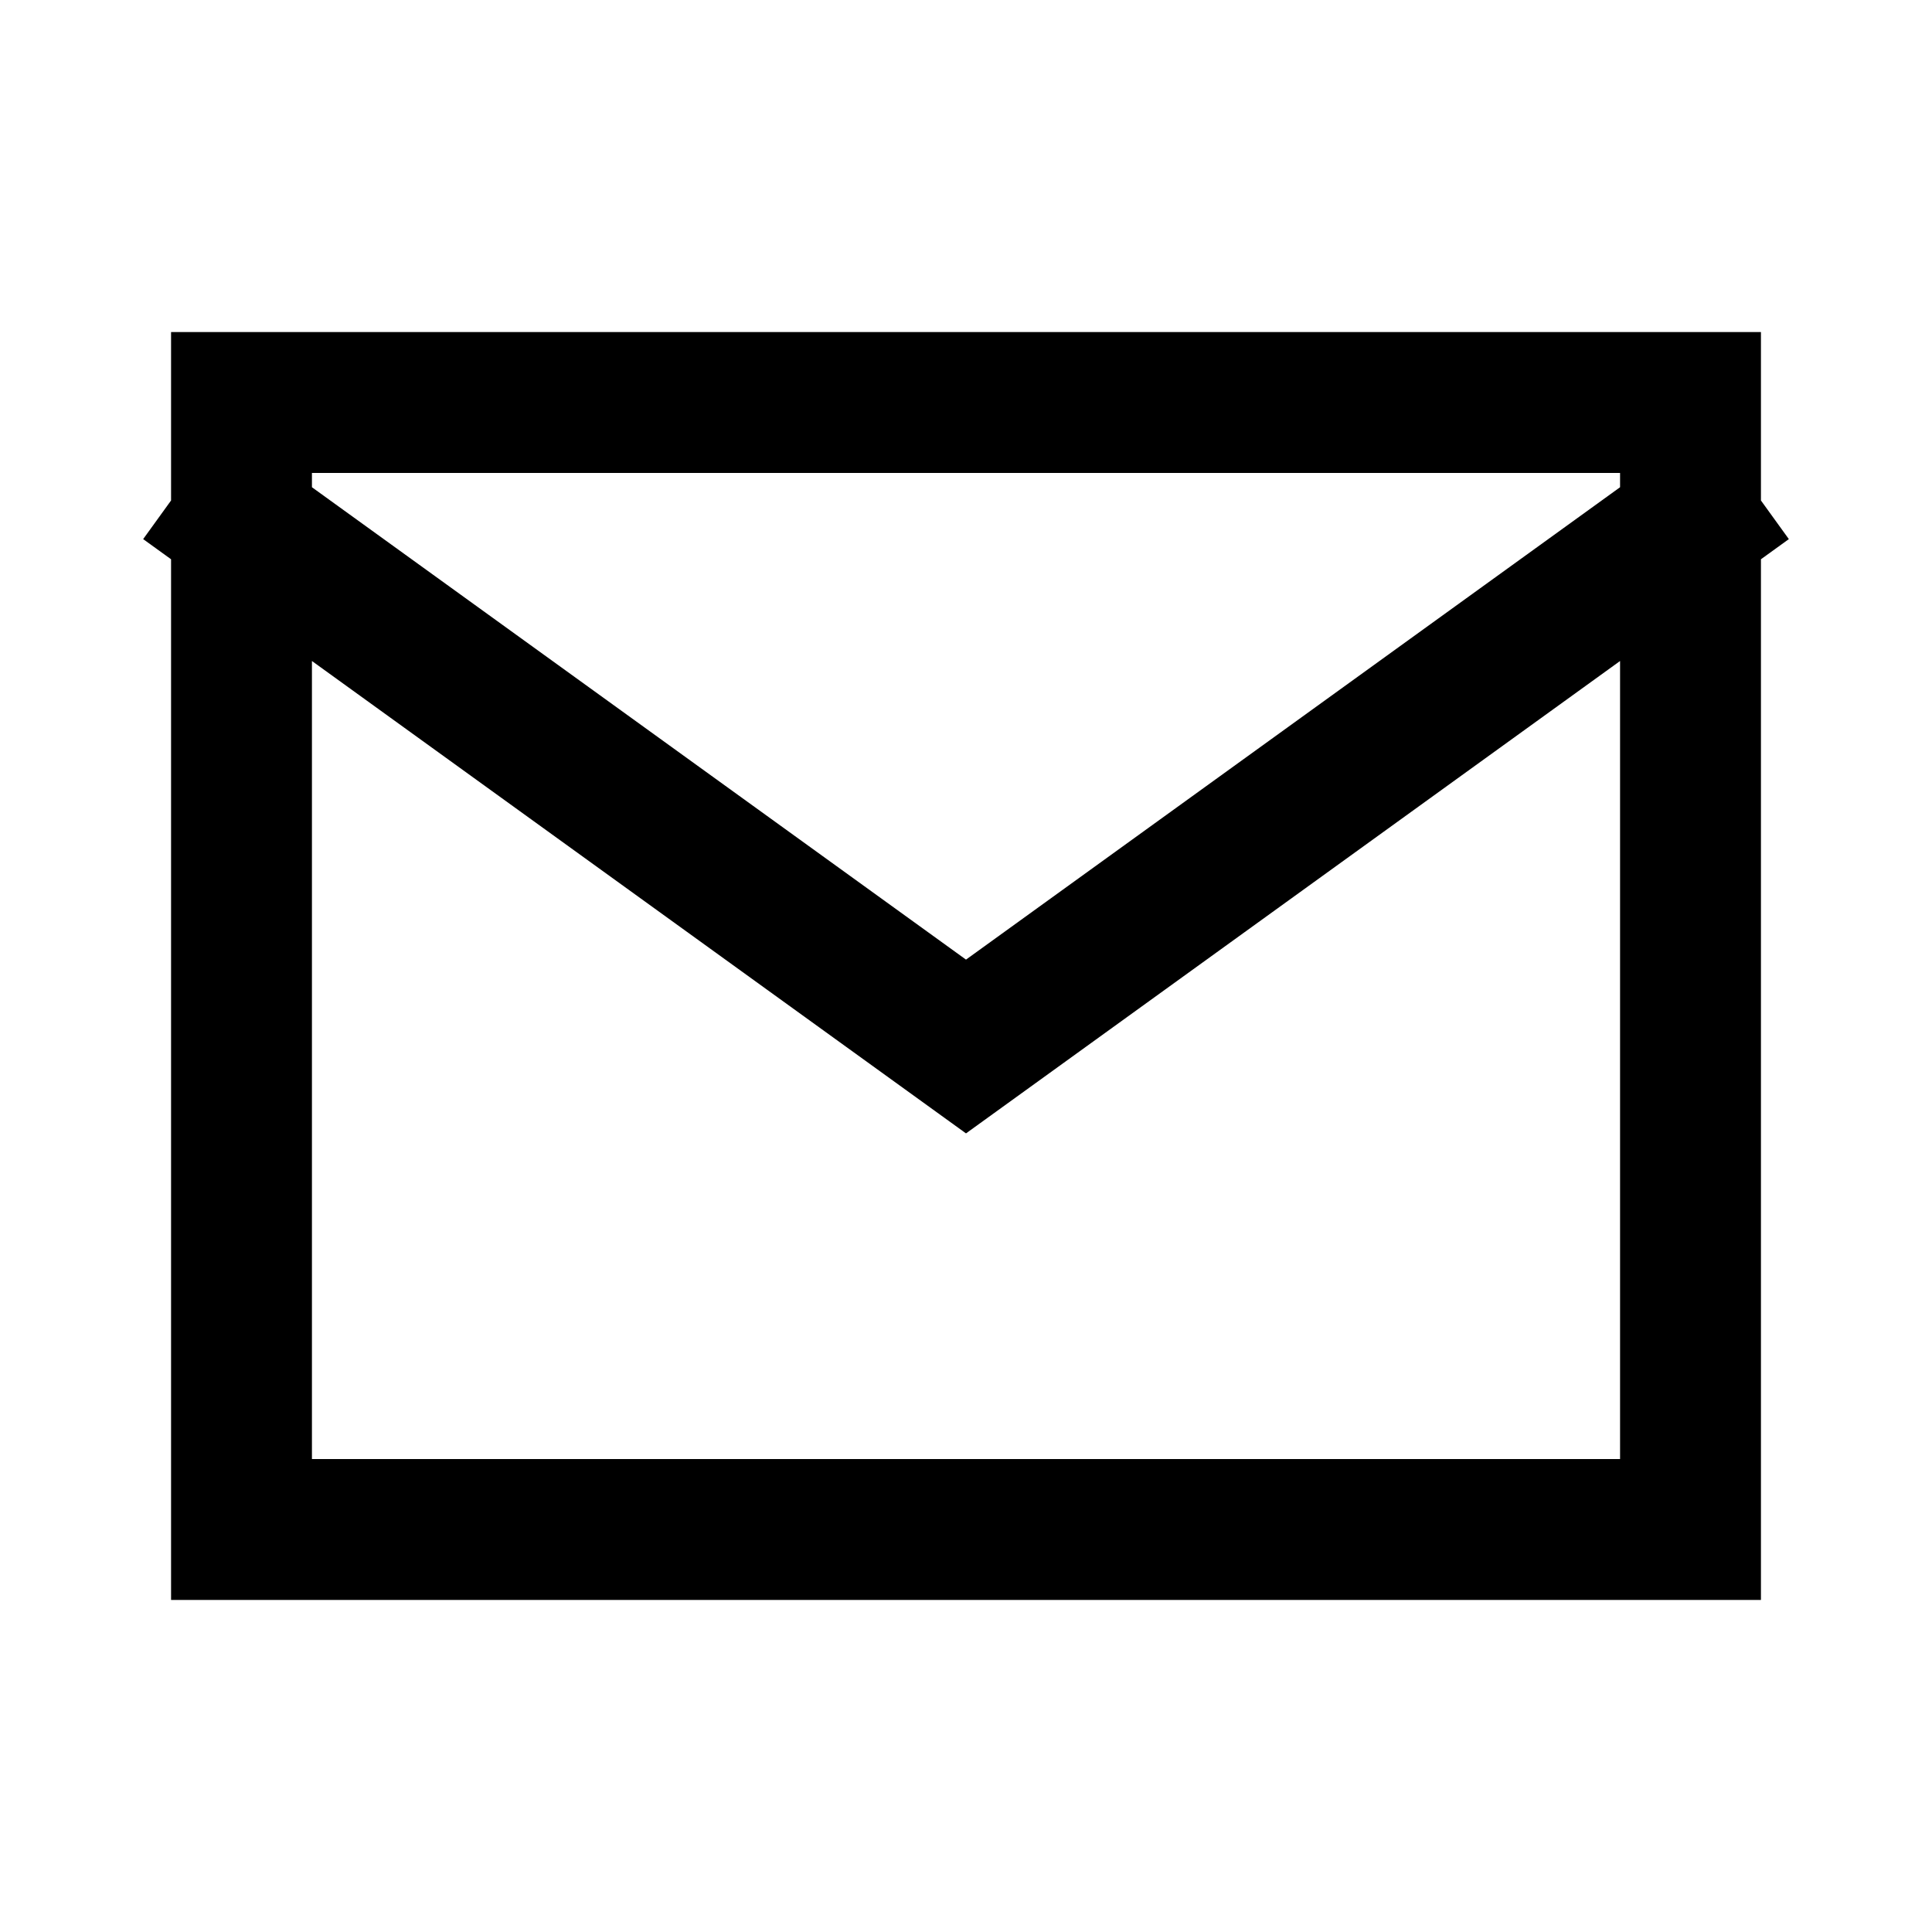
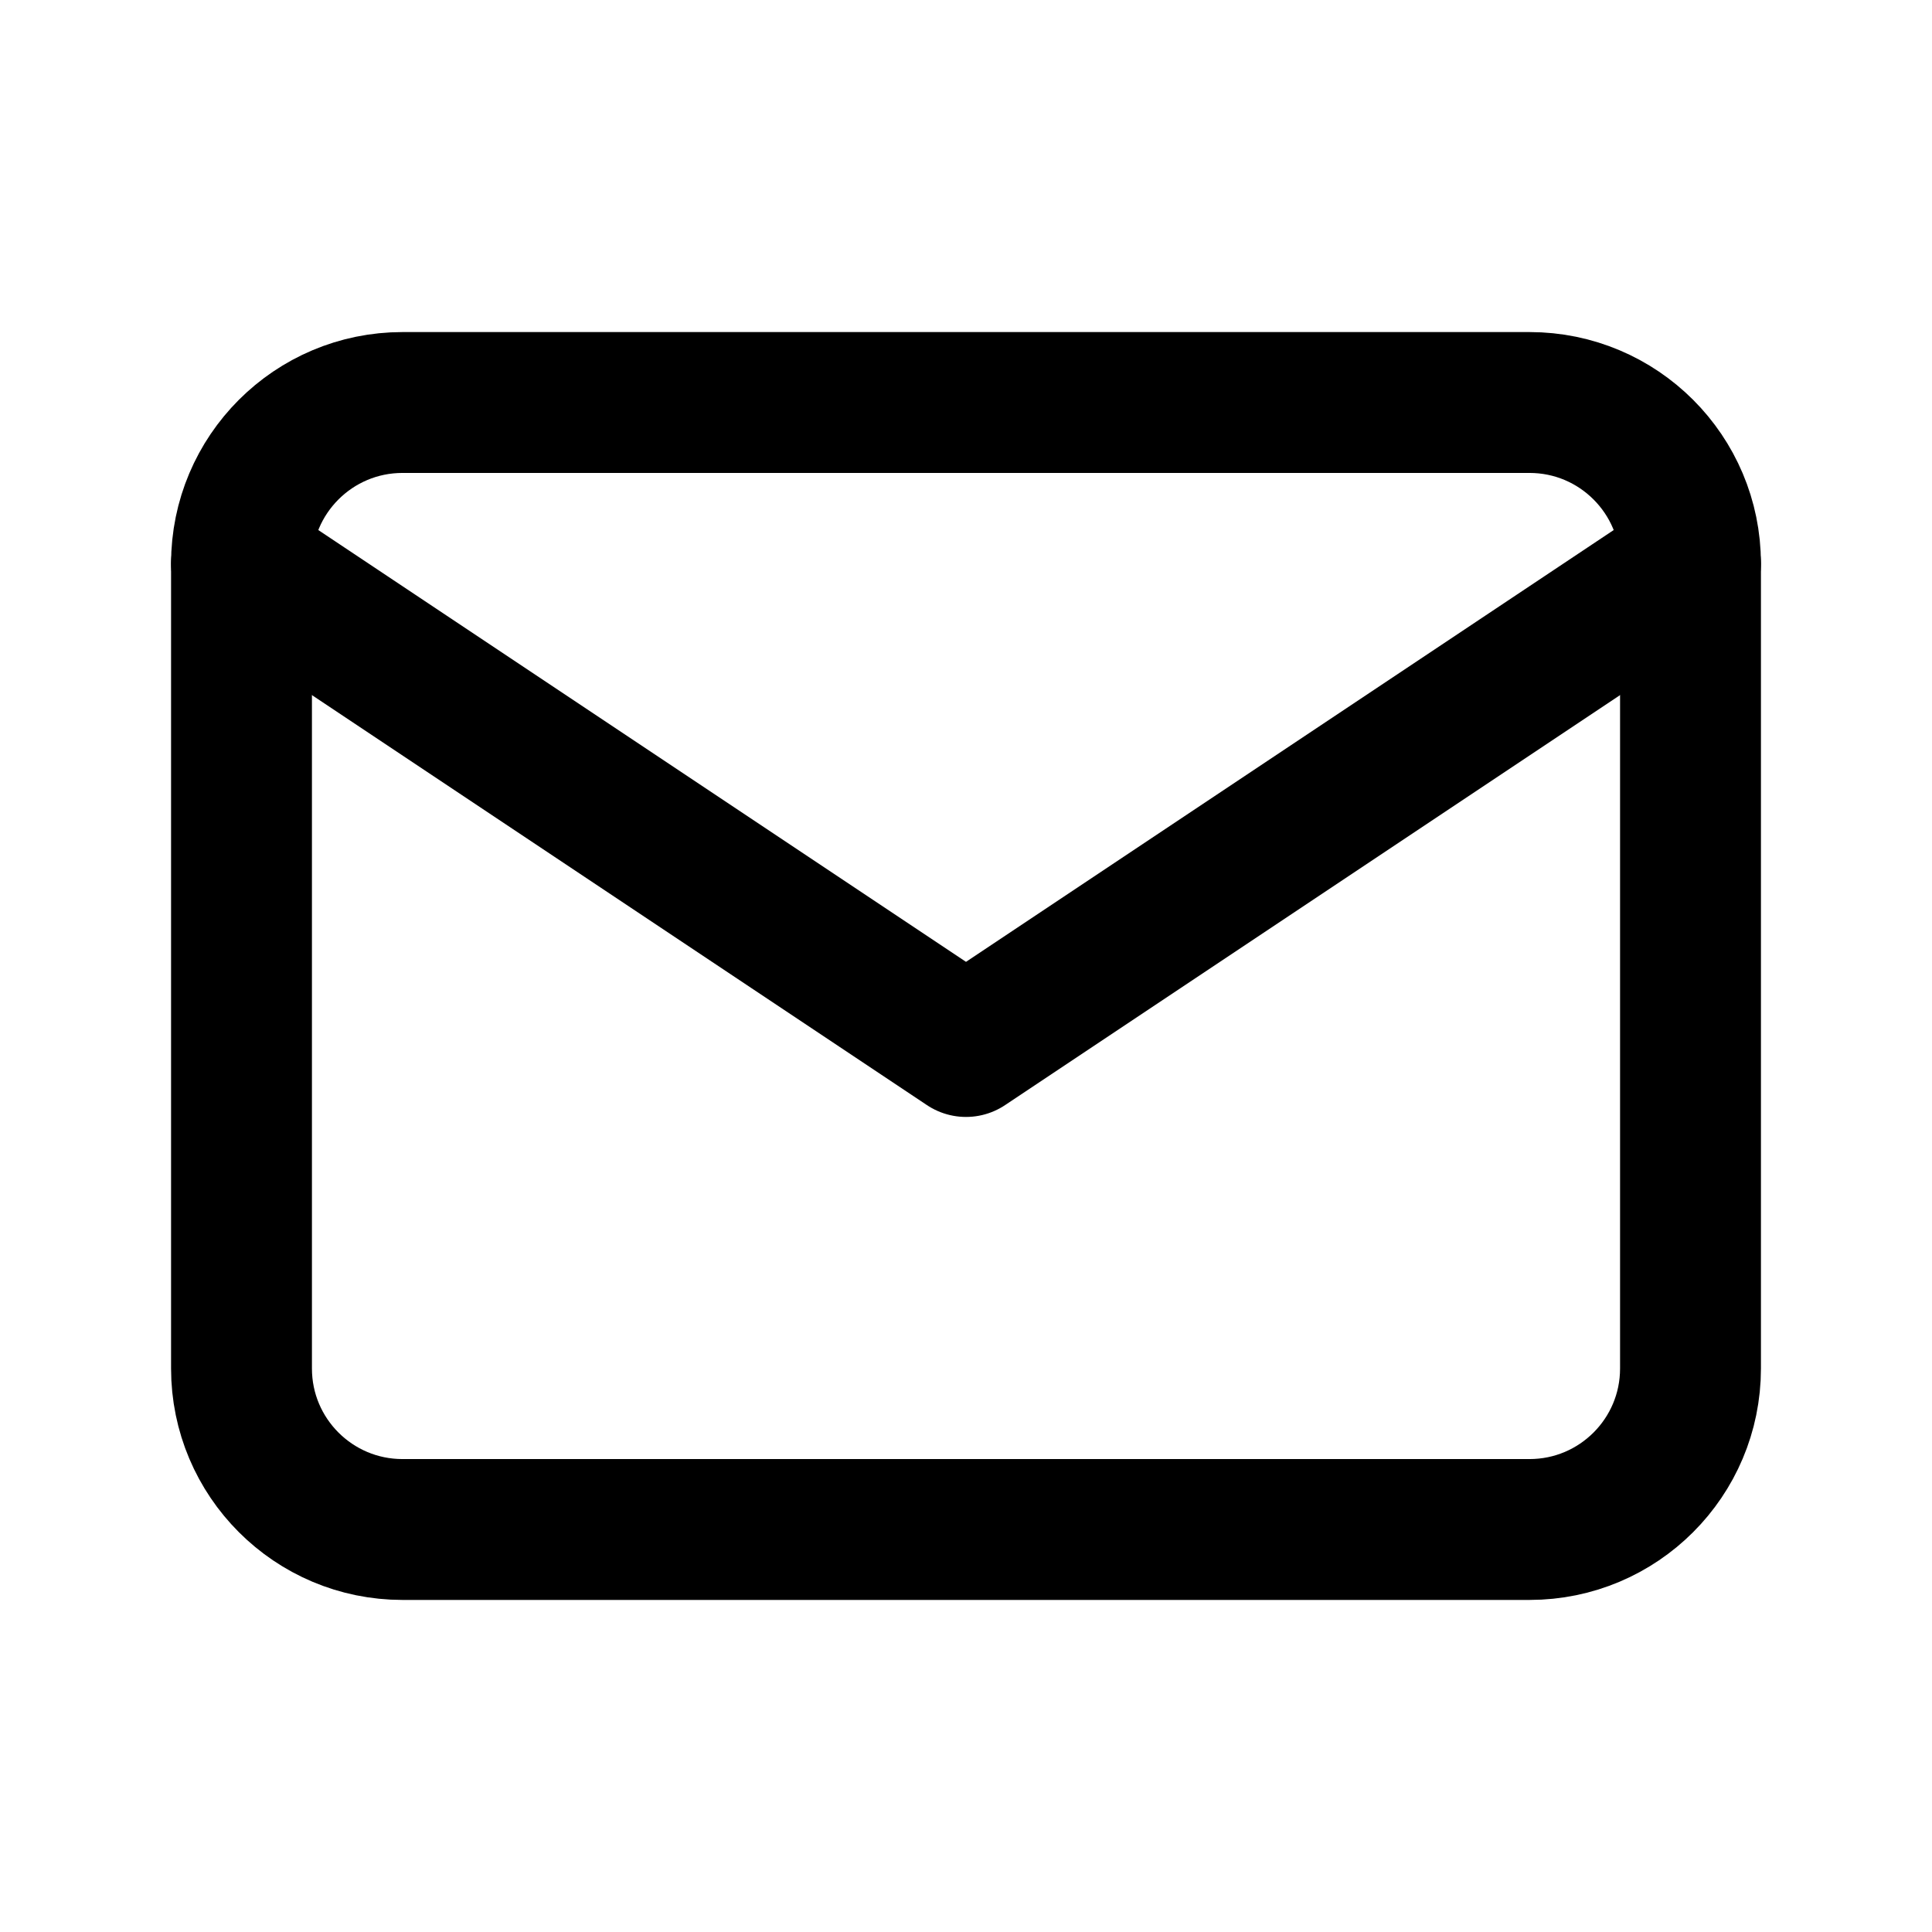
- <svg xmlns="http://www.w3.org/2000/svg" viewBox="0 0 24 24" width="24" height="24" fill="none" stroke="currentColor" stroke-width="1.75" stroke-linecap="square" stroke-linejoin="miter">
-   <path d="M3 5h18v14H3zM3 6.5l9 6.5 9-6.5" />
+ <svg xmlns="http://www.w3.org/2000/svg" viewBox="0 0 24 24" width="24" height="24" fill="none" stroke="currentColor" stroke-width="1.75" stroke-linecap="round" stroke-linejoin="round">
+   <path d="M3 7a2 2 0 0 1 2 -2h14a2 2 0 0 1 2 2v10a2 2 0 0 1 -2 2h-14a2 2 0 0 1 -2 -2v-10" />
+   <path d="M3 7l9 6l9 -6" />
</svg>
